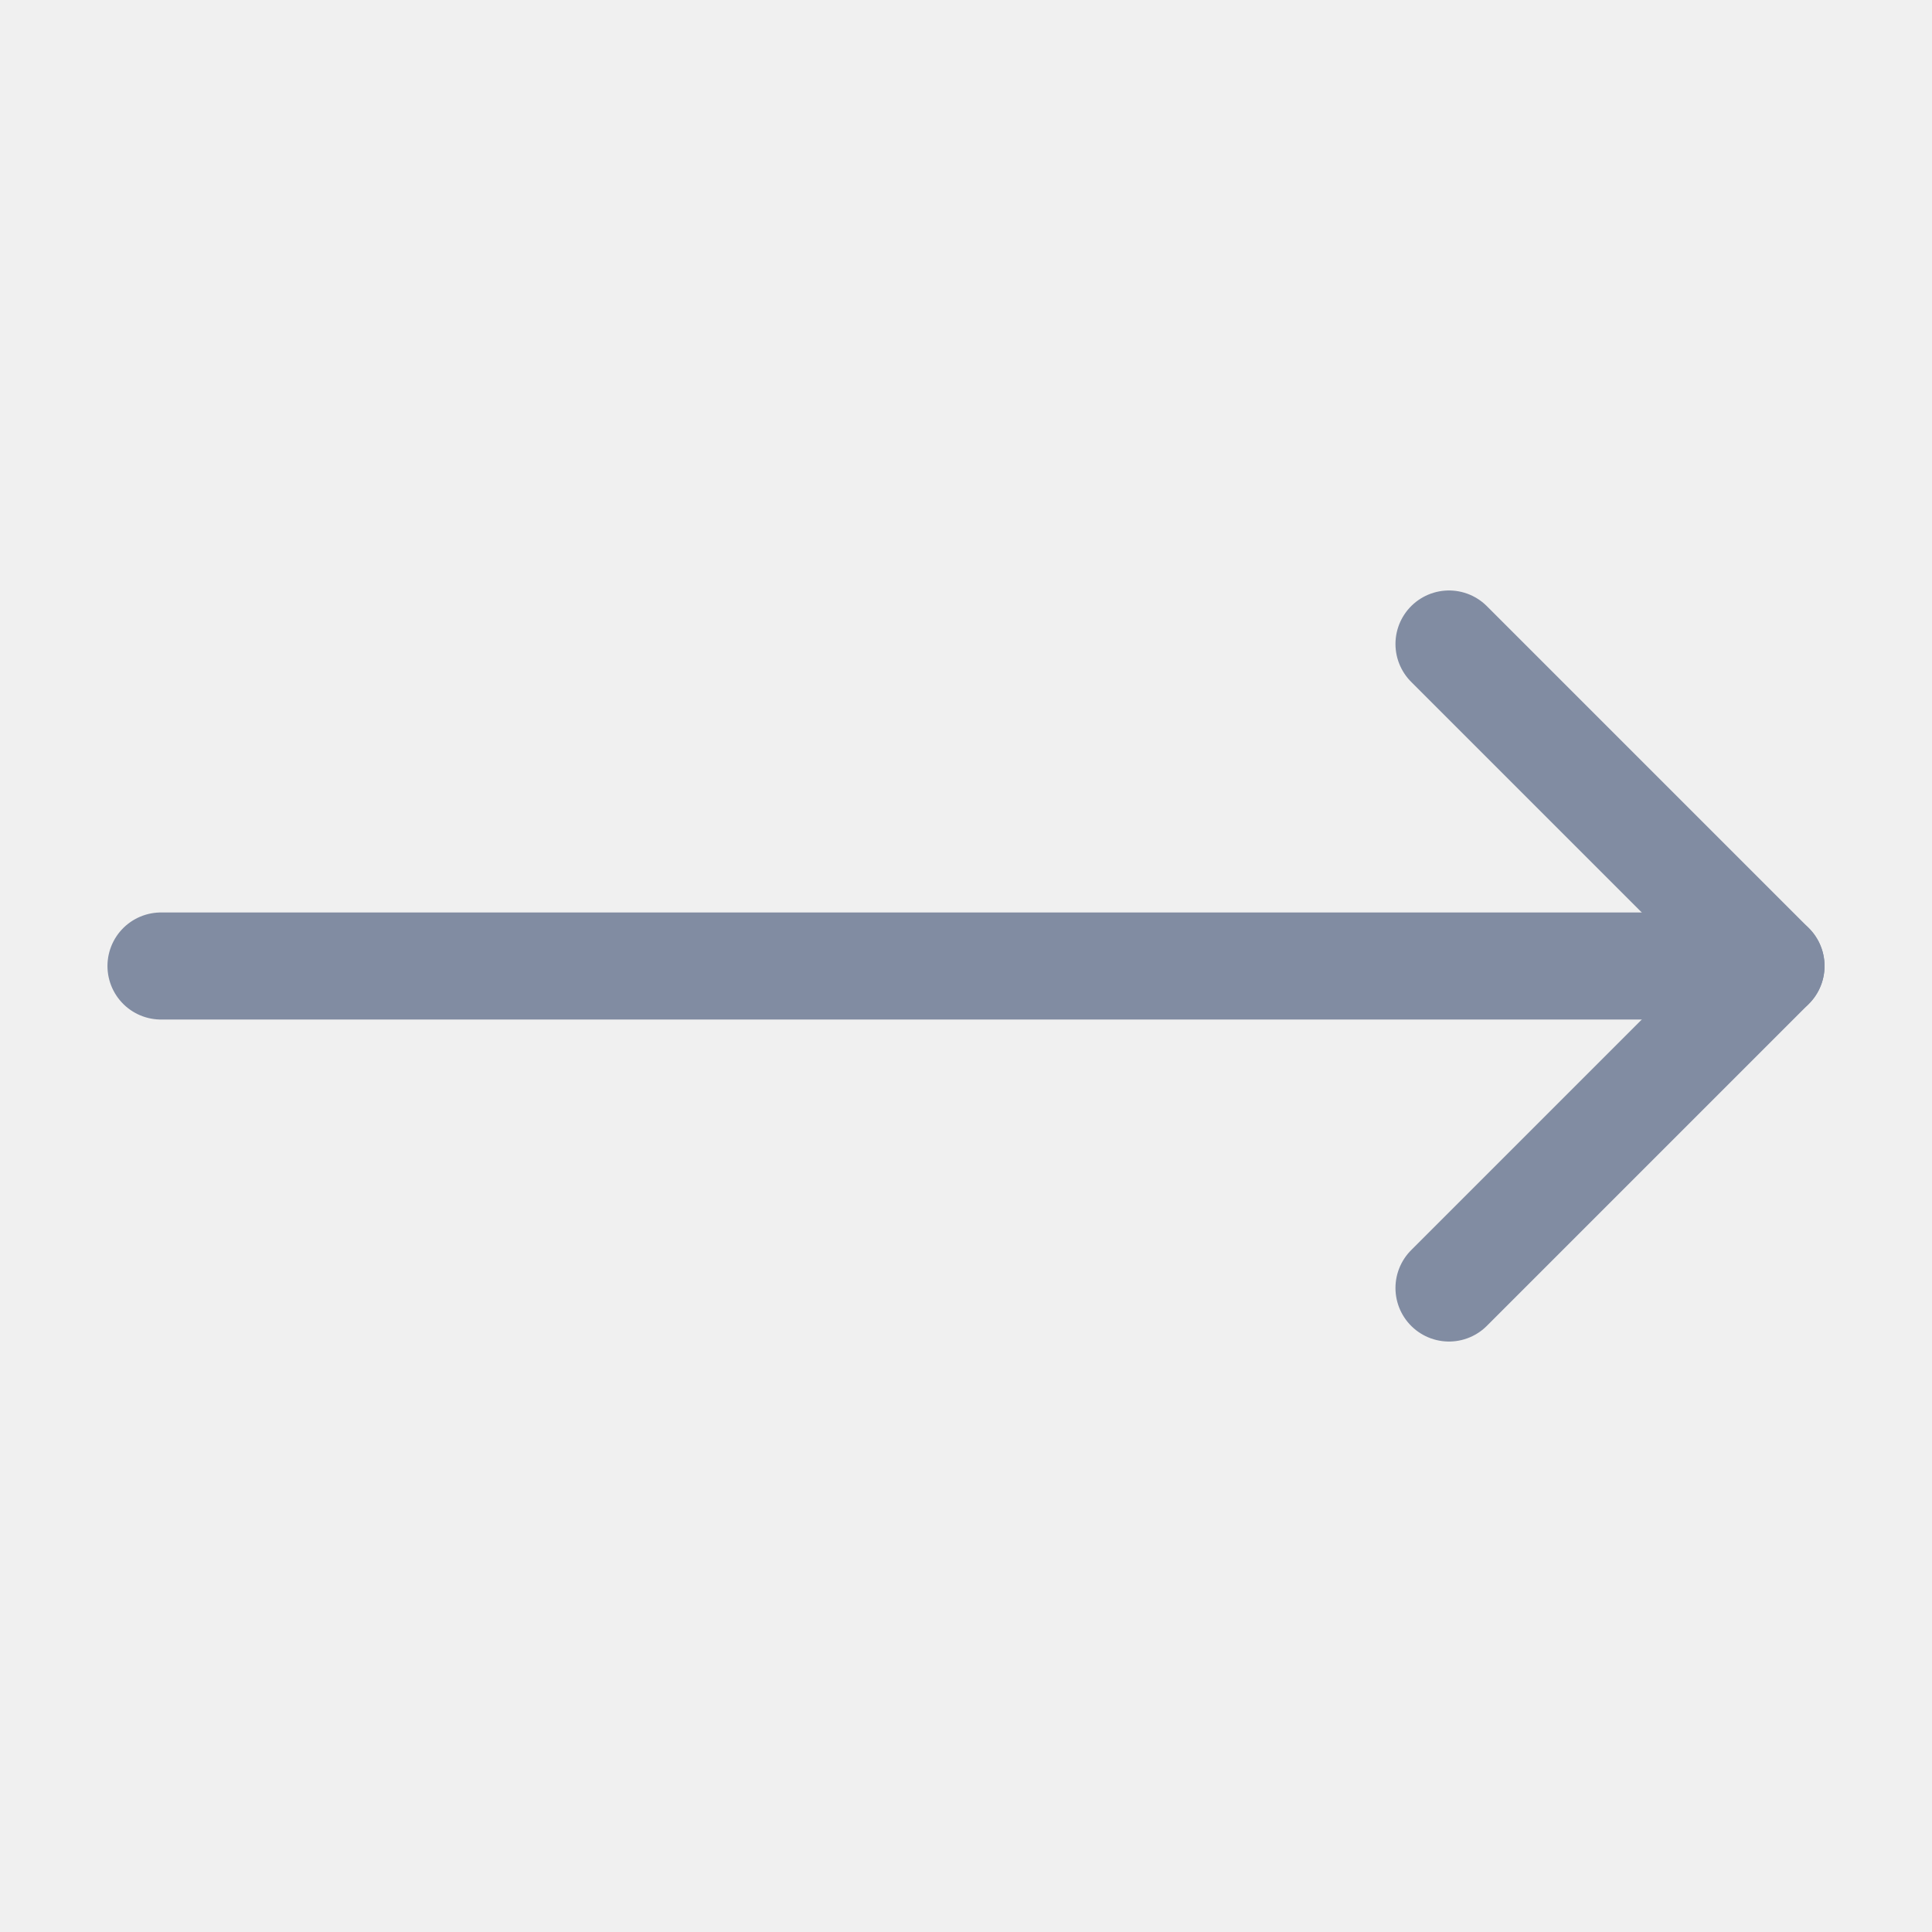
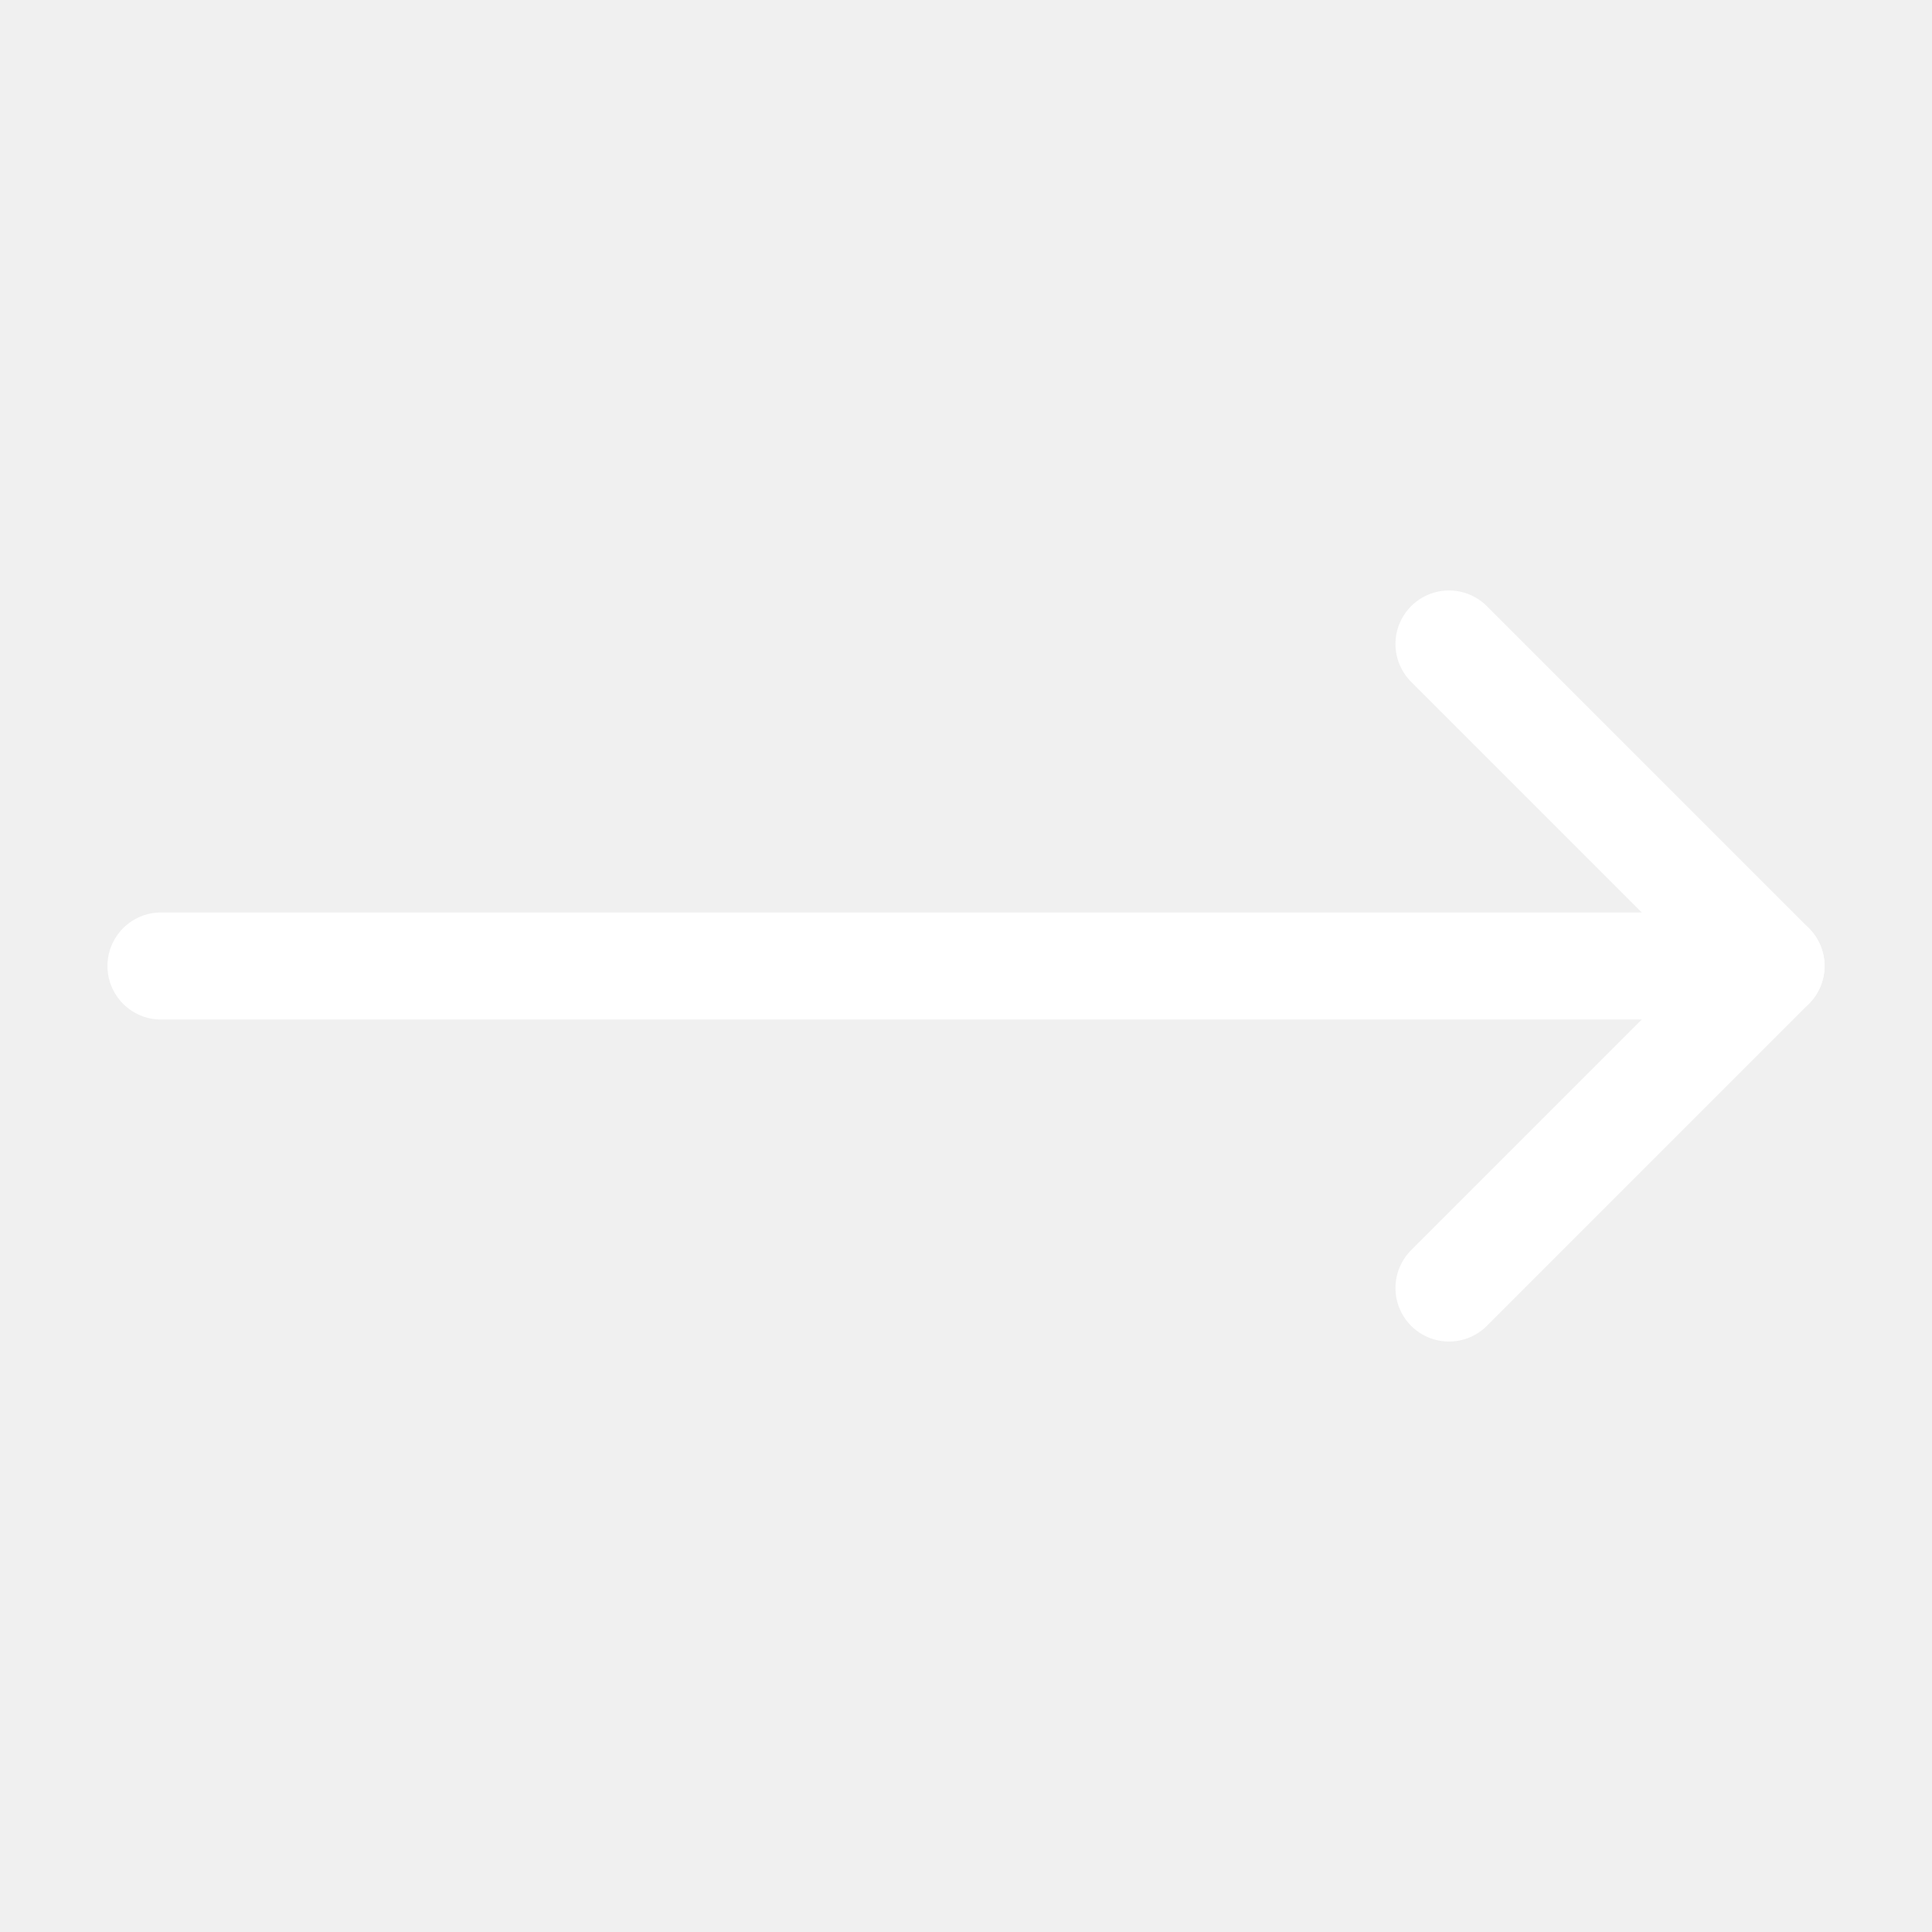
<svg xmlns="http://www.w3.org/2000/svg" width="24" height="24" viewBox="0 0 24 24" fill="none">
  <g id="move-right">
-     <path id="Vector" d="M18 8L22 12L18 16" stroke="#818CA2" stroke-width="1.33" stroke-linecap="round" stroke-linejoin="round" />
-     <path id="Vector_2" d="M2 12H22" stroke="#818CA2" stroke-width="1.33" stroke-linecap="round" stroke-linejoin="round" />
+     <path id="Vector" d="M18 8L22 12L18 16" stroke="#FFFFFF" stroke-width="1.33" stroke-linecap="round" stroke-linejoin="round" />
+     <path id="Vector_2" d="M2 12H22" stroke="#FFFFFF" stroke-width="1.33" stroke-linecap="round" stroke-linejoin="round" />
  </g>
</svg>
